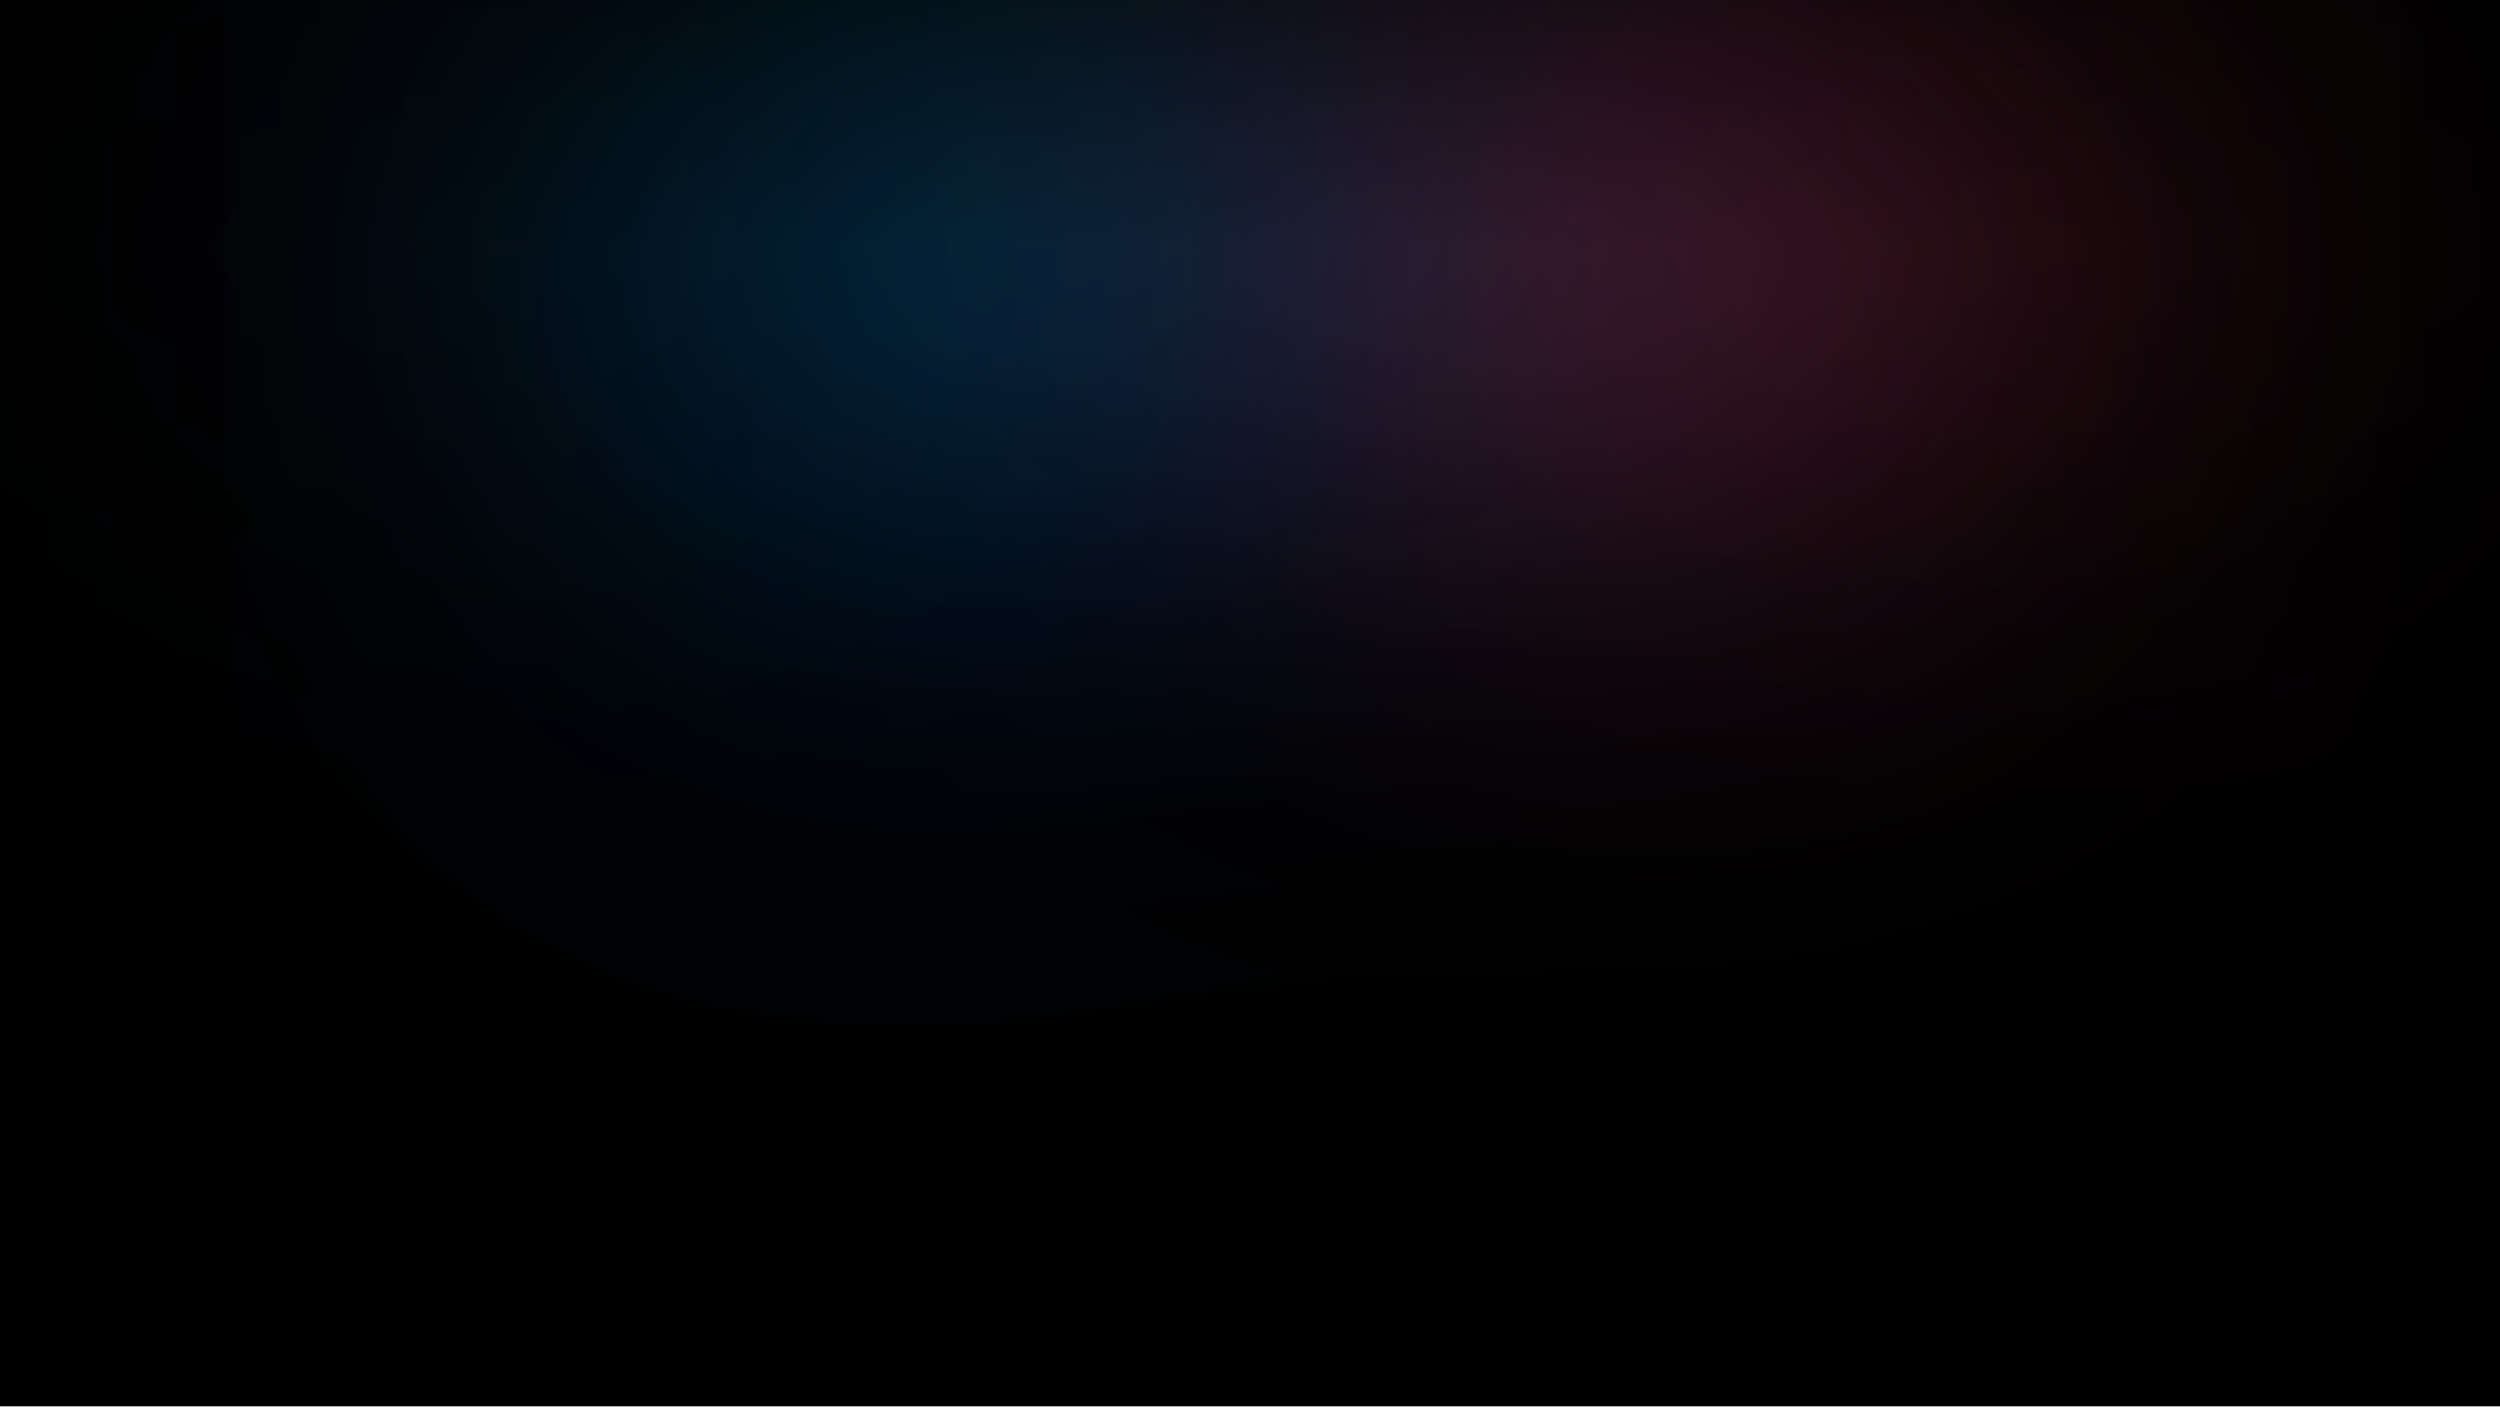
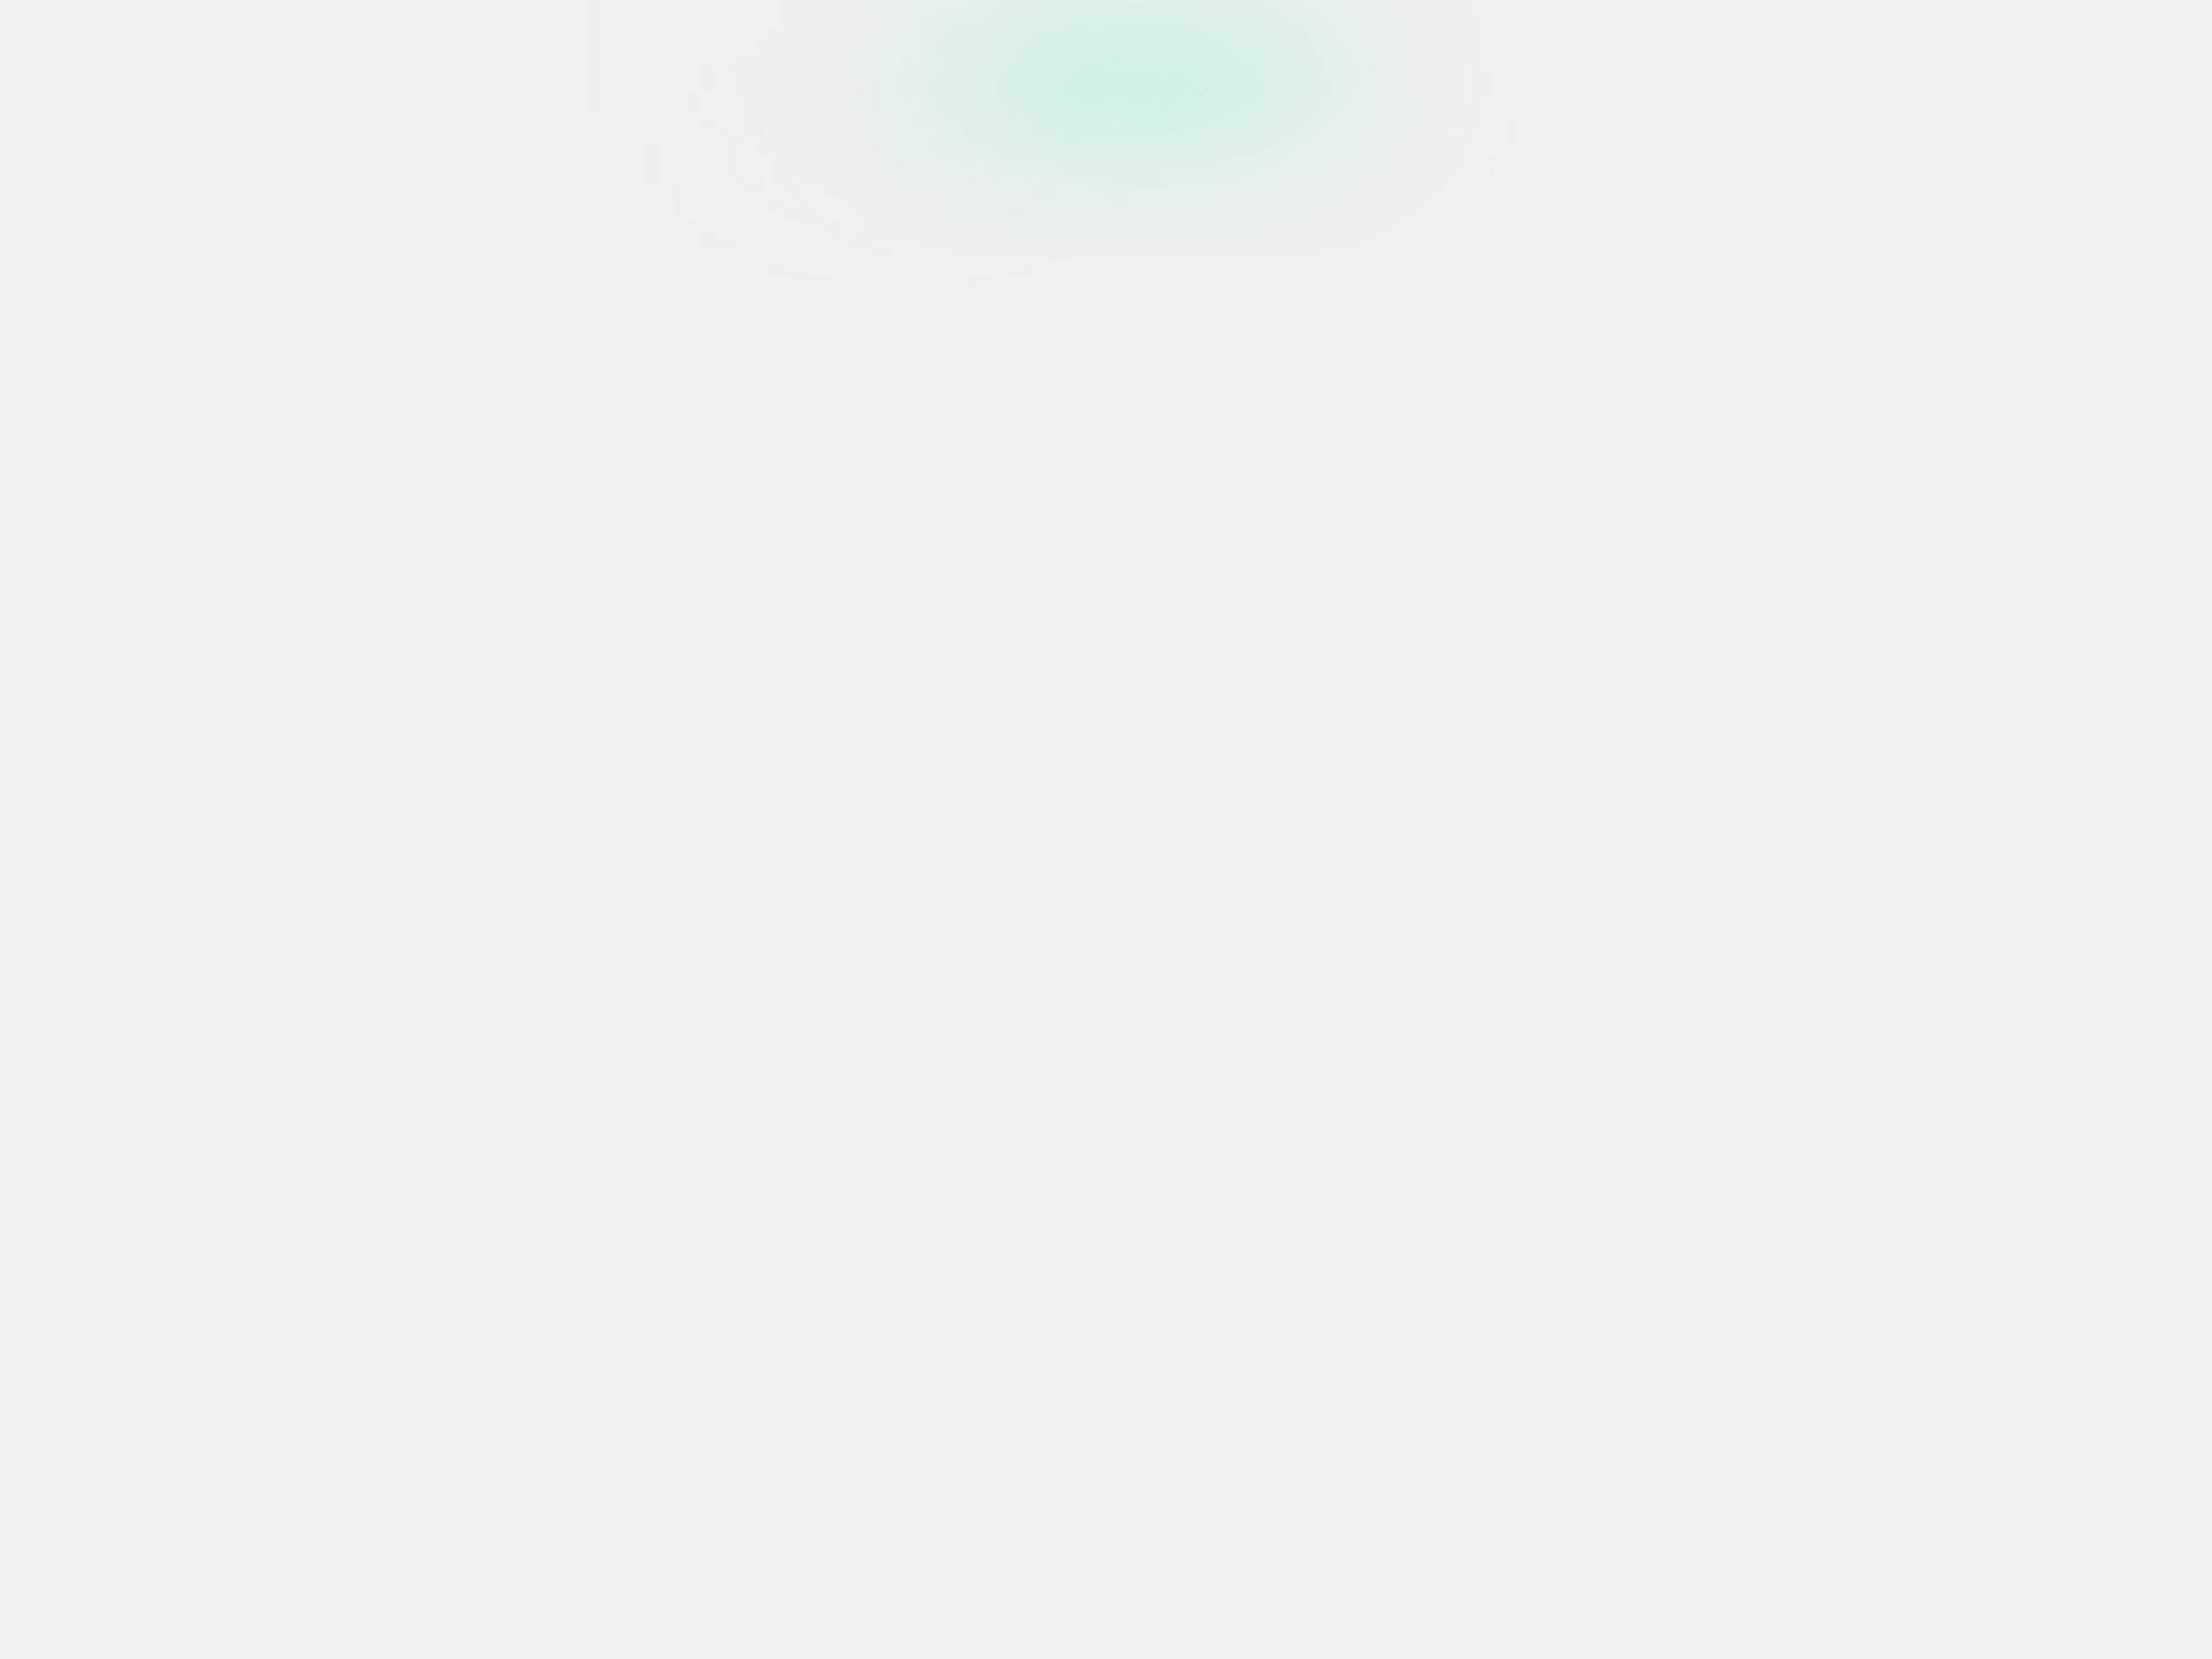
- <svg xmlns="http://www.w3.org/2000/svg" width="1920" height="1080" viewBox="0 0 1920 1080" fill="none">
-   <g clip-path="url(#clip0_28_69)">
-     <rect width="1920" height="1080" transform="matrix(1 0 0 -1 0 1080)" fill="black" />
-     <g style="mix-blend-mode:lighten" opacity="0.8" filter="url(#filter0_f_28_69)">
-       <g clip-path="url(#clip1_28_69)">
-         <rect width="720" height="450" rx="20" transform="matrix(0.990268 0.139173 0.139173 -0.990268 247 172.795)" fill="black" />
-         <g filter="url(#filter1_f_28_69)">
-           <ellipse rx="204.202" ry="113.334" transform="matrix(0.968693 -0.248262 -0.248262 -0.968693 508.992 -24.5941)" fill="#0034EB" />
-         </g>
-         <g filter="url(#filter2_f_28_69)">
-           <circle r="139.75" transform="matrix(0.990268 0.139173 0.139173 -0.990268 304.83 43.3339)" fill="#425680" />
-         </g>
-         <g filter="url(#filter3_f_28_69)">
-           <ellipse rx="459.246" ry="141.5" transform="matrix(0.931086 -0.364799 -0.364799 -0.931086 833.183 -218.123)" fill="#0A34CD" />
-         </g>
-         <g filter="url(#filter4_f_28_69)">
-           <ellipse rx="692.289" ry="186.055" transform="matrix(0.964415 -0.264392 -0.264392 -0.964415 500.771 -259.438)" fill="#00F3F9" />
-         </g>
-       </g>
+ <svg xmlns="http://www.w3.org/2000/svg" width="3200" height="2400" viewBox="0 0 3200 2400" fill="none">
+   <g clip-path="url(#clip0_102_2)">
+     <g opacity="0.9" filter="url(#filter0_f_102_2)">
+       <path d="M1346.55 -83.31C1340.93 -3.984 1400.83 61.389 1480.34 62.705L1788.32 67.8C1867.83 69.115 1936.85 5.875 1942.47 -73.451V-73.451C1948.1 -152.778 1888.2 -218.151 1808.68 -219.466L1500.71 -224.562C1421.2 -225.877 1352.18 -162.637 1346.55 -83.31V-83.31Z" fill="url(#paint0_radial_102_2)" />
+       <path d="M1346.55 -83.31C1340.93 -3.984 1400.83 61.389 1480.34 62.705L1788.32 67.8C1867.83 69.115 1936.85 5.875 1942.47 -73.451V-73.451C1948.1 -152.778 1888.2 -218.151 1808.68 -219.466L1500.71 -224.562C1421.2 -225.877 1352.18 -162.637 1346.55 -83.31V-83.31Z" stroke="#00E29A" stroke-width="58.073" />
    </g>
-     <g style="mix-blend-mode:lighten" opacity="0.8" filter="url(#filter5_f_28_69)">
-       <g clip-path="url(#clip2_28_69)">
-         <rect width="720" height="450" rx="20" transform="matrix(0.990268 -0.139173 -0.139173 -0.990268 1047.63 316)" fill="black" />
-         <g filter="url(#filter6_f_28_69)">
-           <ellipse rx="347.319" ry="170.038" transform="matrix(0.967021 0.254695 0.254695 -0.967021 1346.91 -160.985)" fill="#00F0FF" />
-         </g>
-         <g filter="url(#filter7_f_28_69)">
-           <ellipse rx="50.965" ry="188" transform="matrix(0.999673 -0.0255584 -0.0255584 -0.999673 1009.75 74.9856)" fill="#353197" />
-         </g>
-         <g filter="url(#filter8_f_28_69)">
-           <ellipse rx="120.5" ry="143" transform="matrix(0.990268 -0.139173 -0.139173 -0.990268 1078.97 -129.195)" fill="#353197" />
-         </g>
-         <g filter="url(#filter9_f_28_69)">
-           <ellipse rx="233" ry="241.75" transform="matrix(0.990268 -0.139173 -0.139173 -0.990268 1586.46 -110.895)" fill="#FF4161" />
-         </g>
-         <g filter="url(#filter10_f_28_69)">
-           <ellipse rx="115.25" ry="93.5" transform="matrix(0.999908 0.0135851 0.0135851 -0.999908 1528.99 -54.5987)" fill="#FFB39B" />
-         </g>
-         <g filter="url(#filter11_f_28_69)">
-           <ellipse rx="495.25" ry="126.767" transform="matrix(0.998241 -0.0592932 -0.0592932 -0.998241 1408.46 -225.223)" fill="#FF90BA" />
-         </g>
-         <circle r="100.25" transform="matrix(0.990268 -0.139173 -0.139173 -0.990268 1684.27 -257.434)" fill="#FFAEAE" />
-       </g>
+     <g style="mix-blend-mode:color" opacity="0.9" filter="url(#filter1_f_102_2)">
+       <rect width="551.117" height="270.34" rx="135.17" transform="matrix(0.999033 -0.0439745 -0.185365 -0.98267 1249.04 32.1665)" fill="url(#paint1_radial_102_2)" />
    </g>
-     <g style="mix-blend-mode:lighten" opacity="0.8" filter="url(#filter13_f_28_69)">
-       <g clip-path="url(#clip3_28_69)">
-         <rect width="871" height="600" rx="32" transform="matrix(1 0 0 -1 574 485)" fill="black" />
-         <g filter="url(#filter14_f_28_69)">
-           <ellipse rx="343" ry="107.599" transform="matrix(0.783587 -0.621282 -0.621282 -0.783587 661.488 246.253)" fill="#0041BE" />
-         </g>
-         <g filter="url(#filter15_f_28_69)">
-           <ellipse rx="206.785" ry="68.497" transform="matrix(0.907548 0.419949 0.419949 -0.907548 1029.77 121.008)" fill="#0041BE" />
-         </g>
-         <g filter="url(#filter16_f_28_69)">
-           <ellipse rx="621.333" ry="354.667" transform="matrix(0.971276 -0.237956 -0.237956 -0.971276 477.215 -135.329)" fill="#00E5E0" />
-         </g>
-         <g filter="url(#filter17_f_28_69)">
-           <ellipse rx="181.667" ry="103.341" transform="matrix(0.962669 0.270683 0.270683 -0.962669 1042.86 -27.6572)" fill="#00BCC2" />
-         </g>
-         <g filter="url(#filter18_f_28_69)">
-           <ellipse rx="213.795" ry="65.665" transform="matrix(0.724152 0.689641 0.689641 -0.724152 863.439 -105.11)" fill="#00FF66" />
-         </g>
-         <g filter="url(#filter19_f_28_69)">
-           <ellipse rx="213.795" ry="65.665" transform="matrix(0.724152 0.689641 0.689641 -0.724152 949.439 -110.66)" fill="#D6FFEE" />
-         </g>
-         <g filter="url(#filter20_f_28_69)">
-           <ellipse rx="293.353" ry="177" transform="matrix(0.939959 0.341287 0.341287 -0.939959 1276.18 86.8129)" fill="#FF589C" />
-         </g>
-         <g filter="url(#filter21_f_28_69)">
-           <ellipse rx="466" ry="163" transform="matrix(1 0 0 -1 1314.67 -154)" fill="#FFB000" />
-         </g>
-         <g filter="url(#filter22_f_28_69)">
-           <ellipse rx="256.865" ry="107" transform="matrix(0.94855 0.316627 0.316627 -0.94855 1578.33 -8.30634)" fill="#FFB000" />
-         </g>
-         <g filter="url(#filter23_f_28_69)">
-           <ellipse rx="150.174" ry="49.735" transform="matrix(0.73849 0.674264 0.674264 -0.73849 1462.03 129.652)" fill="#FF0024" />
-         </g>
-       </g>
+     <g style="mix-blend-mode:screen" opacity="0.9" filter="url(#filter2_f_102_2)">
+       <path d="M1430.3 -39.365C1509.62 81.081 1689.48 160.962 1832.03 139.056L2249.9 74.838C2392.44 52.932 2443.7 -62.468 2364.37 -182.913V-182.913C2285.05 -303.359 2105.18 -383.241 1962.64 -361.335L1544.77 -297.117C1402.22 -275.211 1350.97 -159.811 1430.3 -39.365V-39.365Z" fill="url(#paint2_radial_102_2)" />
+     </g>
+     <g opacity="0.9" filter="url(#filter3_f_102_2)">
+       <path d="M1108.85 -161.808C997.353 -98.513 1003.1 -7.69 1121.68 41.052V41.052C1240.26 89.793 1426.77 77.995 1538.27 14.699L1558.21 3.38C1669.7 -59.915 1663.95 -150.739 1545.37 -199.48V-199.48C1426.79 -248.221 1240.28 -236.423 1128.79 -173.127L1108.85 -161.808Z" fill="url(#paint3_angular_102_2)" />
+     </g>
+     <g style="mix-blend-mode:lighten" opacity="0.9" filter="url(#filter4_f_102_2)">
+       <rect width="799.72" height="217.377" rx="108.689" transform="matrix(0.999033 -0.0439745 -0.185365 -0.98267 806.294 8.60815)" fill="#FF4400" />
    </g>
  </g>
  <defs>
-     <filter id="filter0_f_28_69" x="-153" y="-672.825" width="1575.62" height="1345.83" filterUnits="userSpaceOnUse" color-interpolation-filters="sRGB">
+     <filter id="filter0_f_102_2" x="1040.31" y="-530.325" width="1208.42" height="903.888" filterUnits="userSpaceOnUse" color-interpolation-filters="sRGB">
      <feFlood flood-opacity="0" result="BackgroundImageFix" />
      <feBlend mode="normal" in="SourceGraphic" in2="BackgroundImageFix" result="shape" />
-       <feGaussianBlur stdDeviation="200" result="effect1_foregroundBlur_28_69" />
+       <feGaussianBlur stdDeviation="138.387" result="effect1_foregroundBlur_102_2" />
    </filter>
-     <filter id="filter1_f_28_69" x="134.166" y="-320.549" width="749.652" height="591.909" filterUnits="userSpaceOnUse" color-interpolation-filters="sRGB">
+     <filter id="filter1_f_102_2" x="955.449" y="-518.123" width="1087.66" height="810.69" filterUnits="userSpaceOnUse" color-interpolation-filters="sRGB">
      <feFlood flood-opacity="0" result="BackgroundImageFix" />
      <feBlend mode="normal" in="SourceGraphic" in2="BackgroundImageFix" result="shape" />
-       <feGaussianBlur stdDeviation="87.5" result="effect1_foregroundBlur_28_69" />
+       <feGaussianBlur stdDeviation="133.104" result="effect1_foregroundBlur_102_2" />
    </filter>
-     <filter id="filter2_f_28_69" x="15.063" y="-246.434" width="579.535" height="579.535" filterUnits="userSpaceOnUse" color-interpolation-filters="sRGB">
+     <filter id="filter2_f_102_2" x="1013.44" y="-744.477" width="1767.78" height="1266.68" filterUnits="userSpaceOnUse" color-interpolation-filters="sRGB">
      <feFlood flood-opacity="0" result="BackgroundImageFix" />
      <feBlend mode="normal" in="SourceGraphic" in2="BackgroundImageFix" result="shape" />
-       <feGaussianBlur stdDeviation="75" result="effect1_foregroundBlur_28_69" />
+       <feGaussianBlur stdDeviation="189.763" result="effect1_foregroundBlur_102_2" />
    </filter>
-     <filter id="filter3_f_28_69" x="277.438" y="-556.263" width="1111.49" height="676.28" filterUnits="userSpaceOnUse" color-interpolation-filters="sRGB">
+     <filter id="filter3_f_102_2" x="683.094" y="-575.28" width="1300.86" height="992.131" filterUnits="userSpaceOnUse" color-interpolation-filters="sRGB">
      <feFlood flood-opacity="0" result="BackgroundImageFix" />
      <feBlend mode="normal" in="SourceGraphic" in2="BackgroundImageFix" result="shape" />
-       <feGaussianBlur stdDeviation="62.5" result="effect1_foregroundBlur_28_69" />
+       <feGaussianBlur stdDeviation="172.875" result="effect1_foregroundBlur_102_2" />
    </filter>
-     <filter id="filter4_f_28_69" x="-343.724" y="-690.756" width="1688.99" height="862.635" filterUnits="userSpaceOnUse" color-interpolation-filters="sRGB">
+     <filter id="filter4_f_102_2" x="525.222" y="-494.551" width="1320.8" height="757.541" filterUnits="userSpaceOnUse" color-interpolation-filters="sRGB">
      <feFlood flood-opacity="0" result="BackgroundImageFix" />
      <feBlend mode="normal" in="SourceGraphic" in2="BackgroundImageFix" result="shape" />
-       <feGaussianBlur stdDeviation="87.5" result="effect1_foregroundBlur_28_69" />
+       <feGaussianBlur stdDeviation="129.526" result="effect1_foregroundBlur_102_2" />
    </filter>
-     <filter id="filter5_f_28_69" x="585" y="-629.825" width="1575.62" height="1345.83" filterUnits="userSpaceOnUse" color-interpolation-filters="sRGB">
-       <feFlood flood-opacity="0" result="BackgroundImageFix" />
-       <feBlend mode="normal" in="SourceGraphic" in2="BackgroundImageFix" result="shape" />
-       <feGaussianBlur stdDeviation="200" result="effect1_foregroundBlur_28_69" />
-     </filter>
-     <filter id="filter6_f_28_69" x="883.226" y="-472.737" width="927.366" height="623.503" filterUnits="userSpaceOnUse" color-interpolation-filters="sRGB">
-       <feFlood flood-opacity="0" result="BackgroundImageFix" />
-       <feBlend mode="normal" in="SourceGraphic" in2="BackgroundImageFix" result="shape" />
-       <feGaussianBlur stdDeviation="62.5" result="effect1_foregroundBlur_28_69" />
-     </filter>
-     <filter id="filter7_f_28_69" x="808.57" y="-262.958" width="402.357" height="675.886" filterUnits="userSpaceOnUse" color-interpolation-filters="sRGB">
-       <feFlood flood-opacity="0" result="BackgroundImageFix" />
-       <feBlend mode="normal" in="SourceGraphic" in2="BackgroundImageFix" result="shape" />
-       <feGaussianBlur stdDeviation="75" result="effect1_foregroundBlur_28_69" />
-     </filter>
-     <filter id="filter8_f_28_69" x="807.98" y="-421.807" width="541.989" height="585.224" filterUnits="userSpaceOnUse" color-interpolation-filters="sRGB">
-       <feFlood flood-opacity="0" result="BackgroundImageFix" />
-       <feBlend mode="normal" in="SourceGraphic" in2="BackgroundImageFix" result="shape" />
-       <feGaussianBlur stdDeviation="75" result="effect1_foregroundBlur_28_69" />
-     </filter>
-     <filter id="filter9_f_28_69" x="1203.26" y="-502.507" width="766.406" height="783.224" filterUnits="userSpaceOnUse" color-interpolation-filters="sRGB">
-       <feFlood flood-opacity="0" result="BackgroundImageFix" />
-       <feBlend mode="normal" in="SourceGraphic" in2="BackgroundImageFix" result="shape" />
-       <feGaussianBlur stdDeviation="75" result="effect1_foregroundBlur_28_69" />
-     </filter>
-     <filter id="filter10_f_28_69" x="1313.74" y="-248.103" width="430.493" height="387.009" filterUnits="userSpaceOnUse" color-interpolation-filters="sRGB">
-       <feFlood flood-opacity="0" result="BackgroundImageFix" />
-       <feBlend mode="normal" in="SourceGraphic" in2="BackgroundImageFix" result="shape" />
-       <feGaussianBlur stdDeviation="50" result="effect1_foregroundBlur_28_69" />
-     </filter>
-     <filter id="filter11_f_28_69" x="764.027" y="-505.158" width="1288.87" height="559.87" filterUnits="userSpaceOnUse" color-interpolation-filters="sRGB">
-       <feFlood flood-opacity="0" result="BackgroundImageFix" />
-       <feBlend mode="normal" in="SourceGraphic" in2="BackgroundImageFix" result="shape" />
-       <feGaussianBlur stdDeviation="75" result="effect1_foregroundBlur_28_69" />
-     </filter>
-     <filter id="filter13_f_28_69" x="174" y="-515" width="1671" height="1400" filterUnits="userSpaceOnUse" color-interpolation-filters="sRGB">
-       <feFlood flood-opacity="0" result="BackgroundImageFix" />
-       <feBlend mode="normal" in="SourceGraphic" in2="BackgroundImageFix" result="shape" />
-       <feGaussianBlur stdDeviation="200" result="effect1_foregroundBlur_28_69" />
-     </filter>
-     <filter id="filter14_f_28_69" x="184.464" y="-182.981" width="954.049" height="858.469" filterUnits="userSpaceOnUse" color-interpolation-filters="sRGB">
-       <feFlood flood-opacity="0" result="BackgroundImageFix" />
-       <feBlend mode="normal" in="SourceGraphic" in2="BackgroundImageFix" result="shape" />
-       <feGaussianBlur stdDeviation="100" result="effect1_foregroundBlur_28_69" />
-     </filter>
-     <filter id="filter15_f_28_69" x="639.88" y="-185.796" width="779.771" height="613.609" filterUnits="userSpaceOnUse" color-interpolation-filters="sRGB">
-       <feFlood flood-opacity="0" result="BackgroundImageFix" />
-       <feBlend mode="normal" in="SourceGraphic" in2="BackgroundImageFix" result="shape" />
-       <feGaussianBlur stdDeviation="100" result="effect1_foregroundBlur_28_69" />
-     </filter>
-     <filter id="filter16_f_28_69" x="-265.553" y="-643.626" width="1485.53" height="1016.59" filterUnits="userSpaceOnUse" color-interpolation-filters="sRGB">
-       <feFlood flood-opacity="0" result="BackgroundImageFix" />
-       <feBlend mode="normal" in="SourceGraphic" in2="BackgroundImageFix" result="shape" />
-       <feGaussianBlur stdDeviation="66.667" result="effect1_foregroundBlur_28_69" />
-     </filter>
-     <filter id="filter17_f_28_69" x="732.39" y="-271.988" width="620.935" height="488.662" filterUnits="userSpaceOnUse" color-interpolation-filters="sRGB">
-       <feFlood flood-opacity="0" result="BackgroundImageFix" />
-       <feBlend mode="normal" in="SourceGraphic" in2="BackgroundImageFix" result="shape" />
-       <feGaussianBlur stdDeviation="66.667" result="effect1_foregroundBlur_28_69" />
-     </filter>
-     <filter id="filter18_f_28_69" x="568.756" y="-393.405" width="589.365" height="576.59" filterUnits="userSpaceOnUse" color-interpolation-filters="sRGB">
-       <feFlood flood-opacity="0" result="BackgroundImageFix" />
-       <feBlend mode="normal" in="SourceGraphic" in2="BackgroundImageFix" result="shape" />
-       <feGaussianBlur stdDeviation="66.667" result="effect1_foregroundBlur_28_69" />
-     </filter>
-     <filter id="filter19_f_28_69" x="654.756" y="-398.955" width="589.365" height="576.59" filterUnits="userSpaceOnUse" color-interpolation-filters="sRGB">
-       <feFlood flood-opacity="0" result="BackgroundImageFix" />
-       <feBlend mode="normal" in="SourceGraphic" in2="BackgroundImageFix" result="shape" />
-       <feGaussianBlur stdDeviation="66.667" result="effect1_foregroundBlur_28_69" />
-     </filter>
-     <filter id="filter20_f_28_69" x="793.844" y="-307.39" width="964.677" height="788.406" filterUnits="userSpaceOnUse" color-interpolation-filters="sRGB">
-       <feFlood flood-opacity="0" result="BackgroundImageFix" />
-       <feBlend mode="normal" in="SourceGraphic" in2="BackgroundImageFix" result="shape" />
-       <feGaussianBlur stdDeviation="100" result="effect1_foregroundBlur_28_69" />
-     </filter>
-     <filter id="filter21_f_28_69" x="715.333" y="-450.333" width="1198.67" height="592.667" filterUnits="userSpaceOnUse" color-interpolation-filters="sRGB">
-       <feFlood flood-opacity="0" result="BackgroundImageFix" />
-       <feBlend mode="normal" in="SourceGraphic" in2="BackgroundImageFix" result="shape" />
-       <feGaussianBlur stdDeviation="66.667" result="effect1_foregroundBlur_28_69" />
-     </filter>
-     <filter id="filter22_f_28_69" x="1198.97" y="-271.705" width="758.714" height="526.798" filterUnits="userSpaceOnUse" color-interpolation-filters="sRGB">
-       <feFlood flood-opacity="0" result="BackgroundImageFix" />
-       <feBlend mode="normal" in="SourceGraphic" in2="BackgroundImageFix" result="shape" />
-       <feGaussianBlur stdDeviation="66.667" result="effect1_foregroundBlur_28_69" />
-     </filter>
-     <filter id="filter23_f_28_69" x="1212.81" y="-111.423" width="498.45" height="482.15" filterUnits="userSpaceOnUse" color-interpolation-filters="sRGB">
-       <feFlood flood-opacity="0" result="BackgroundImageFix" />
-       <feBlend mode="normal" in="SourceGraphic" in2="BackgroundImageFix" result="shape" />
-       <feGaussianBlur stdDeviation="66.667" result="effect1_foregroundBlur_28_69" />
-     </filter>
-     <clipPath id="clip0_28_69">
-       <rect width="1920" height="1080" fill="white" transform="matrix(1 0 0 -1 0 1080)" />
-     </clipPath>
-     <clipPath id="clip1_28_69">
-       <rect width="720" height="450" rx="20" transform="matrix(0.990268 0.139173 0.139173 -0.990268 247 172.795)" fill="white" />
-     </clipPath>
-     <clipPath id="clip2_28_69">
-       <rect width="720" height="450" rx="20" transform="matrix(0.990268 -0.139173 -0.139173 -0.990268 1047.63 316)" fill="white" />
-     </clipPath>
-     <clipPath id="clip3_28_69">
-       <rect width="871" height="600" rx="32" transform="matrix(1 0 0 -1 574 485)" fill="white" />
+     <radialGradient id="paint0_radial_102_2" cx="0" cy="0" r="1" gradientUnits="userSpaceOnUse" gradientTransform="translate(1513.06 -77.8262) rotate(-84.7101) scale(627.761 1293.77)">
+       <stop stop-color="#5AE9FD" />
+       <stop offset="1" stop-color="#5AE9FD" stop-opacity="0" />
+     </radialGradient>
+     <radialGradient id="paint1_radial_102_2" cx="0" cy="0" r="1" gradientUnits="userSpaceOnUse" gradientTransform="translate(275.558 135.17) rotate(90) scale(135.17 275.558)">
+       <stop stop-color="#38FF70" />
+       <stop offset="1" stop-color="#4AE074" stop-opacity="0.65" />
+     </radialGradient>
+     <radialGradient id="paint2_radial_102_2" cx="0" cy="0" r="1" gradientUnits="userSpaceOnUse" gradientTransform="translate(1897.33 -111.139) rotate(-123.368) scale(261.134 1365.83)">
+       <stop stop-color="#8B78FF" />
+       <stop offset="1" stop-color="#6349FF" stop-opacity="0.37" />
+     </radialGradient>
+     <radialGradient id="paint3_angular_102_2" cx="0" cy="0" r="1" gradientUnits="userSpaceOnUse" gradientTransform="translate(1333.53 -79.2141) rotate(-29.5836) scale(243.604 182.75)">
+       <stop stop-color="#FFE072" />
+       <stop offset="1" stop-color="#FFD84B" stop-opacity="0" />
+     </radialGradient>
+     <clipPath id="clip0_102_2">
+       <rect width="3200" height="2400" fill="white" />
    </clipPath>
  </defs>
</svg>
